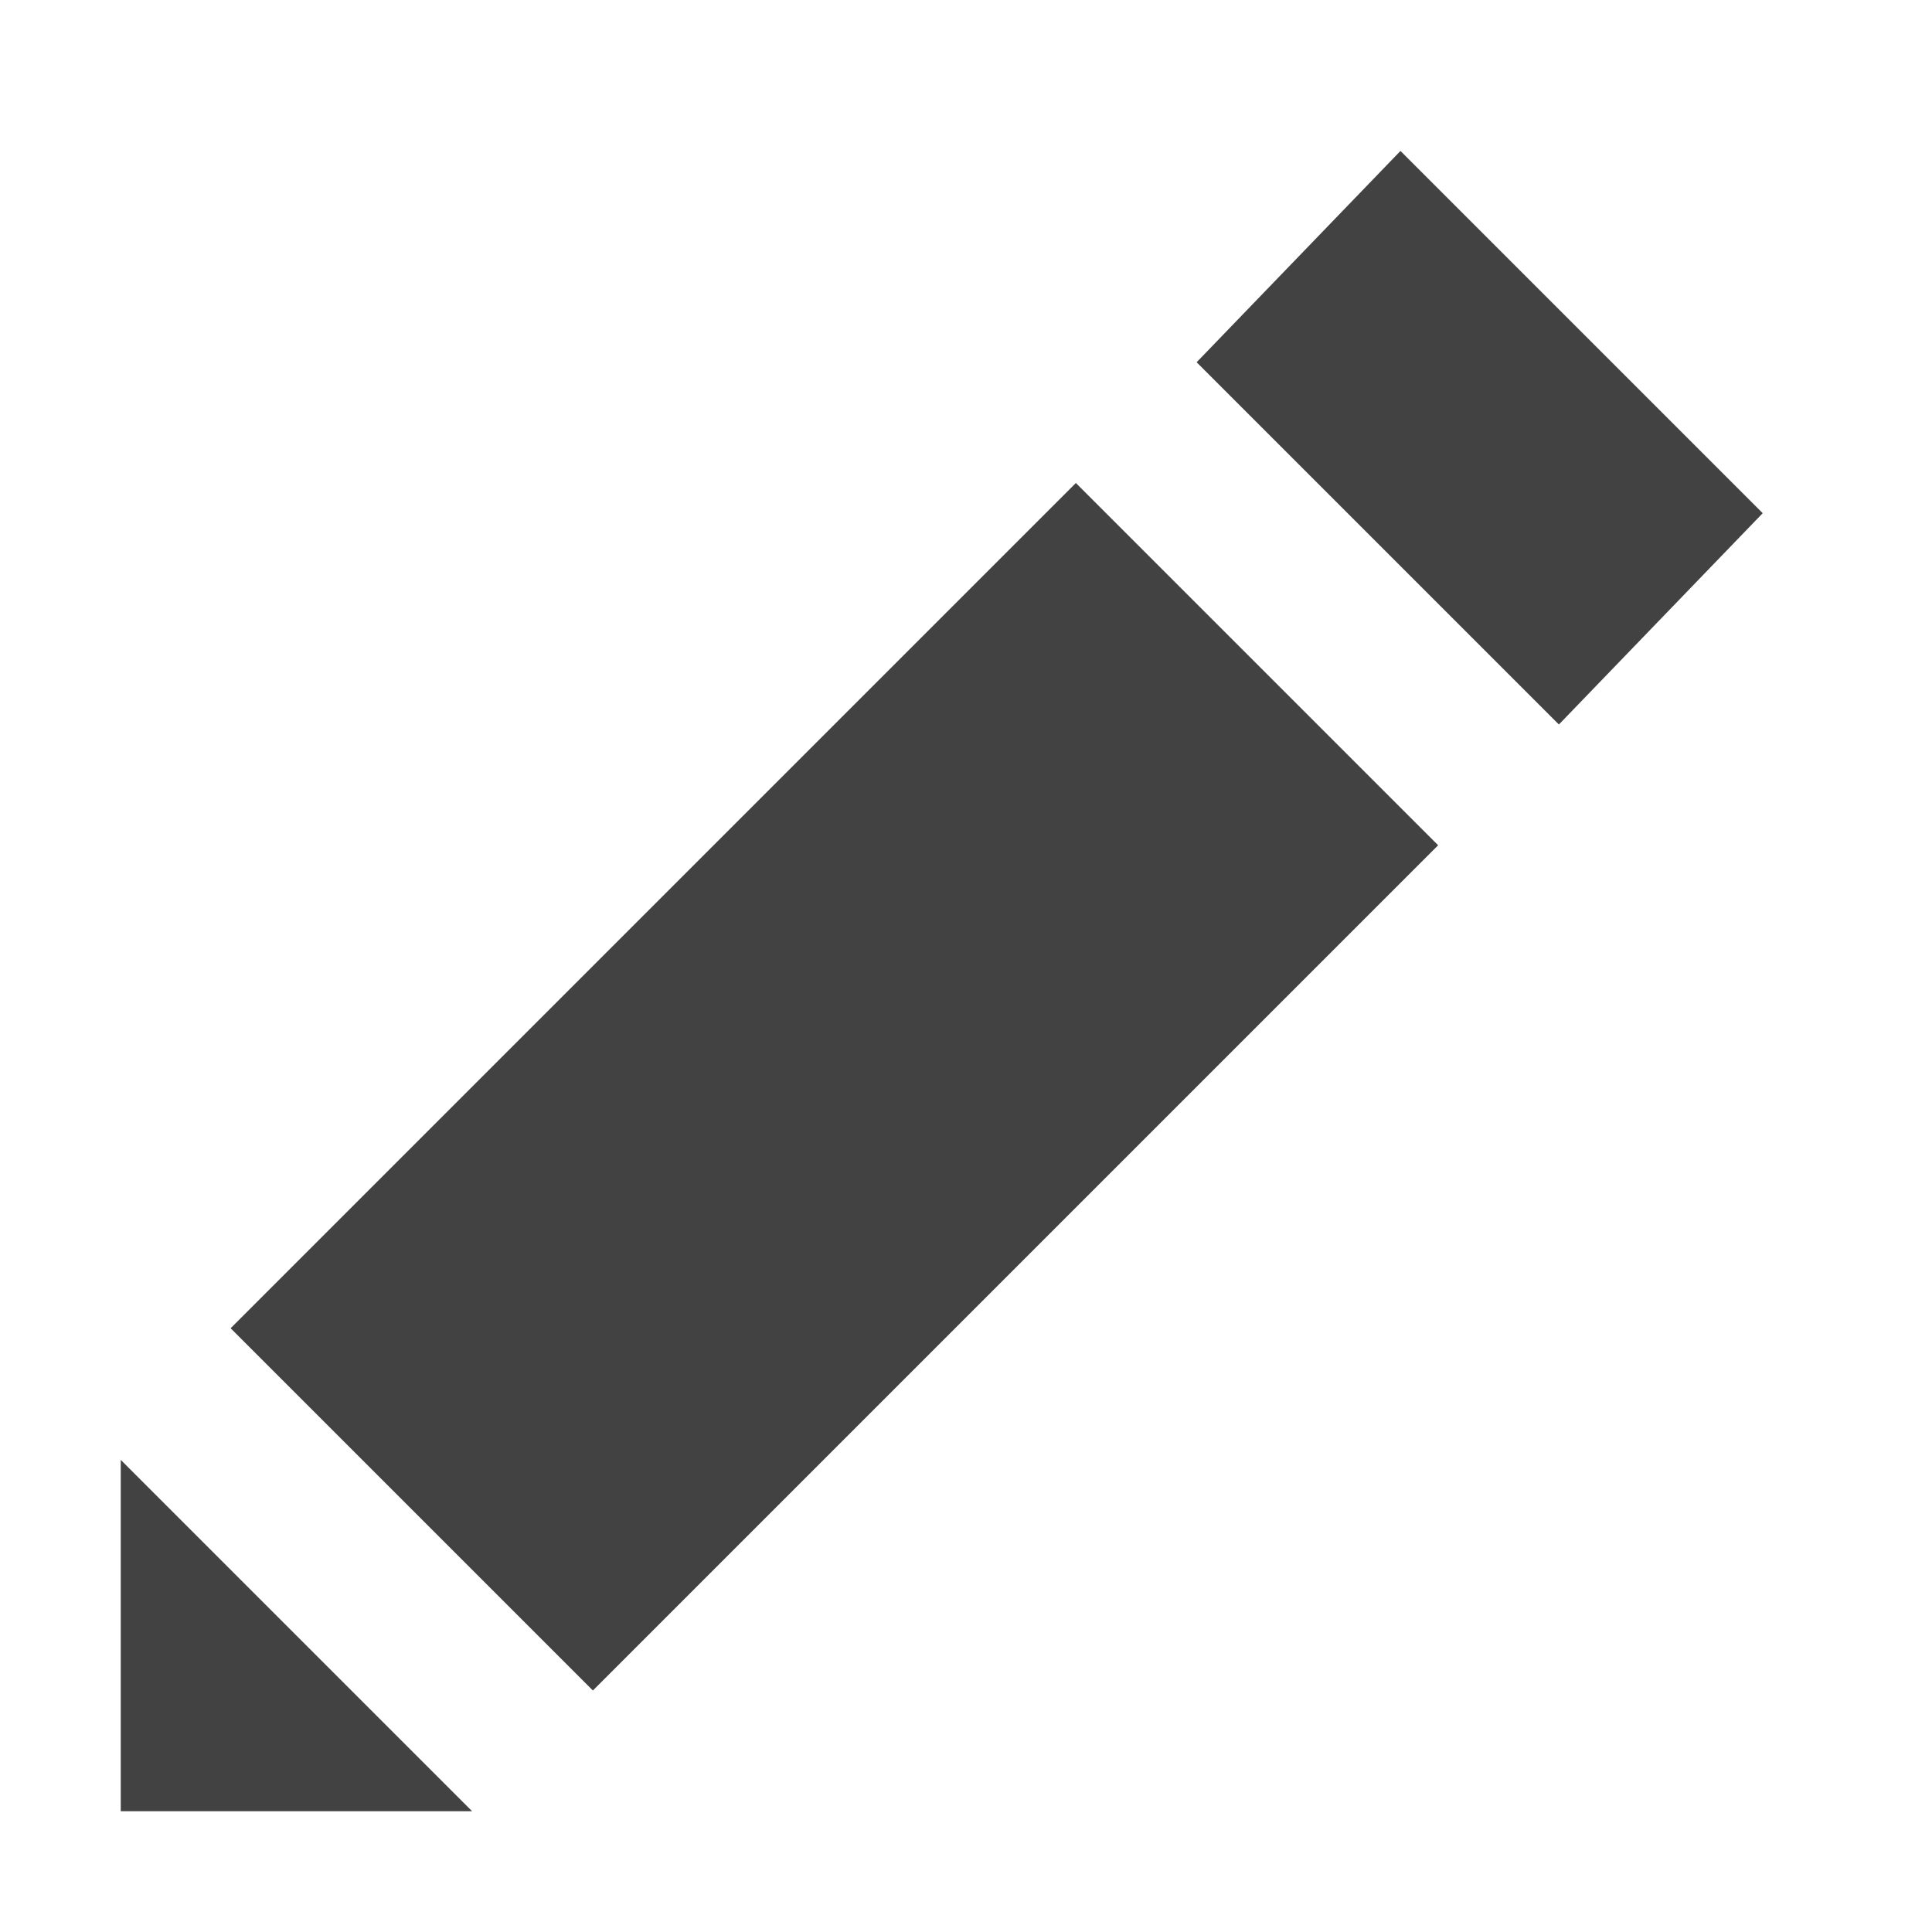
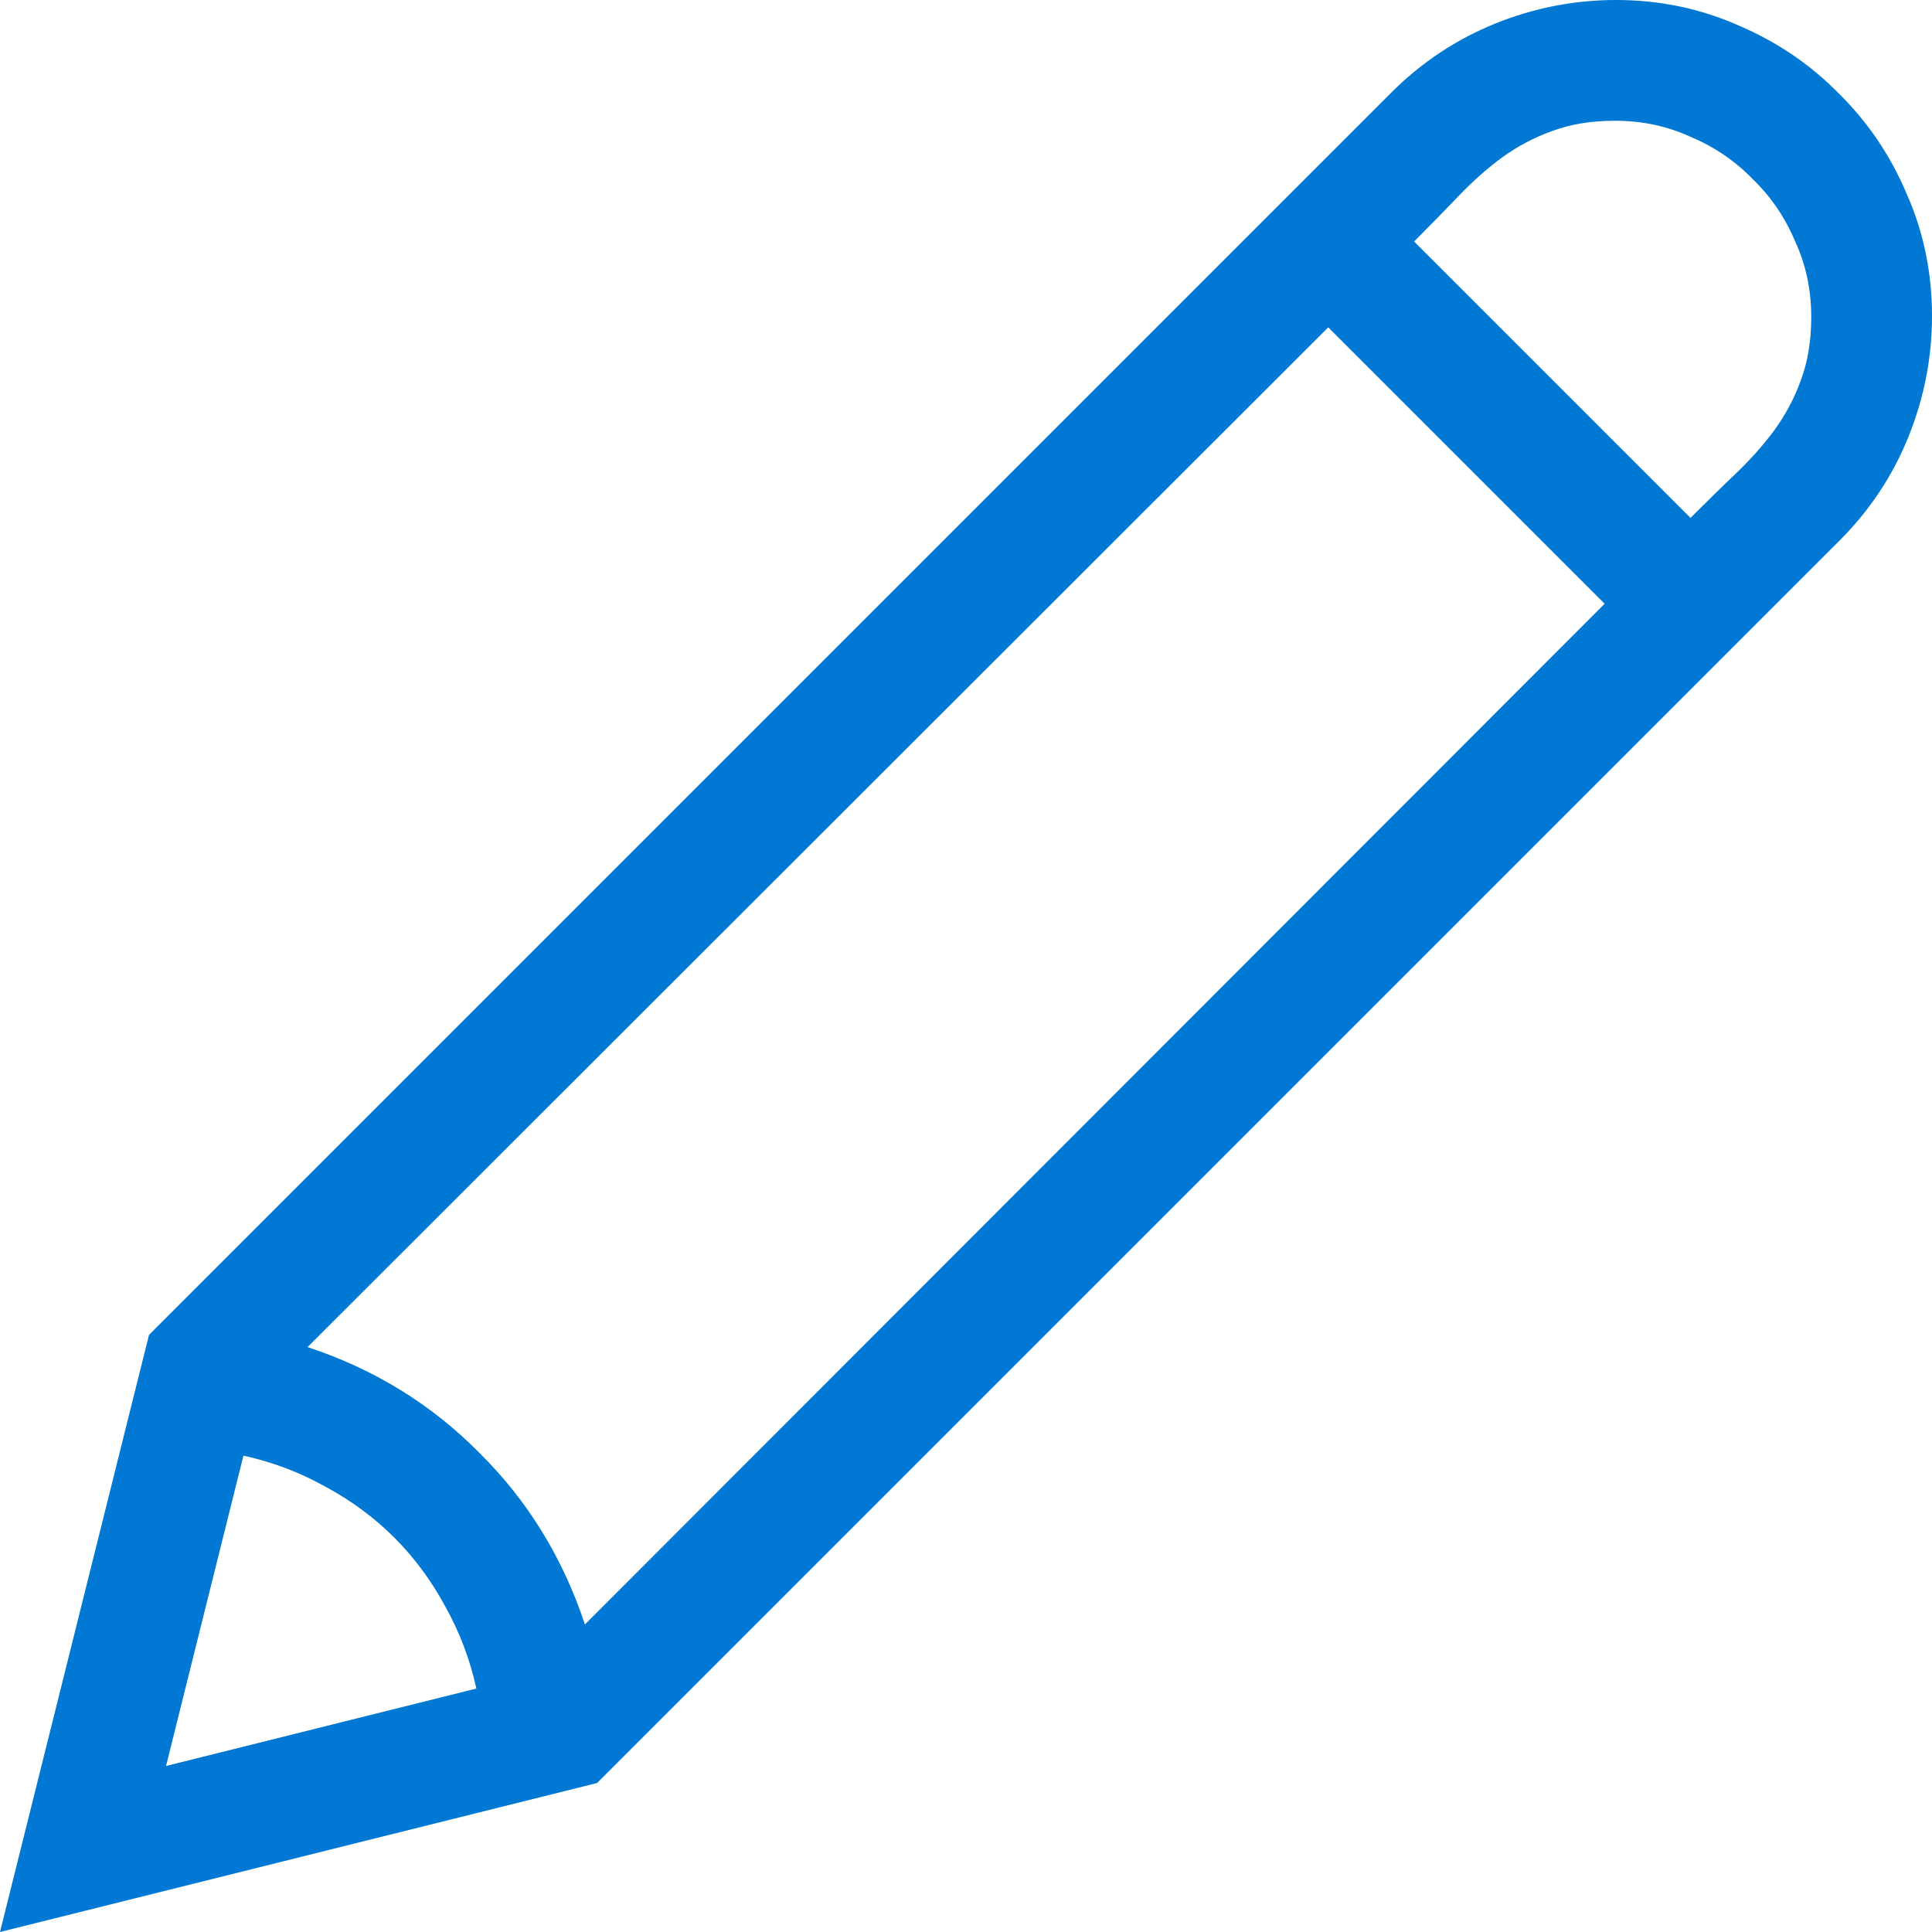
- <svg xmlns="http://www.w3.org/2000/svg" width="16" height="16">
-   <style type="text/css">.icon-canvas-transparent{opacity:0;fill:#F6F6F6;} .icon-vs-out{fill:#F6F6F6;} .icon-vs-bg{fill:#424242;}</style>
-   <path class="icon-canvas-transparent" d="M16 16h-16v-16h16v16z" id="canvas" />
-   <path class="icon-vs-out" d="M16 4.28l-11.673 11.72h-4.327v-4.406l11.477-11.594h.308l4.215 4.237v.043z" id="outline" style="display: none;" />
-   <path class="icon-vs-bg" d="M14.598 4.25l-1.688 1.75-3-3 1.688-1.75 3 3zm-5.688-.25l-7 7 3 3 7-7-3-3zm-7.91 8.09v2.91h2.91l-2.91-2.91z" id="iconBg" />
+ <svg xmlns="http://www.w3.org/2000/svg" width="16" height="16" viewBox="0 0 16 16" fill="none">
+   <path d="M16 2.617C16 2.961 15.935 3.294 15.805 3.617C15.675 3.94 15.484 4.227 15.234 4.477L4.945 14.766L0 16L1.234 11.055L11.523 0.766C11.773 0.516 12.06 0.326 12.383 0.195C12.706 0.065 13.039 0 13.383 0C13.742 0 14.081 0.07 14.398 0.211C14.716 0.346 14.992 0.534 15.227 0.773C15.466 1.008 15.654 1.284 15.789 1.602C15.93 1.919 16 2.258 16 2.617ZM2.547 11.156C3.099 11.338 3.573 11.63 3.969 12.031C4.37 12.427 4.661 12.901 4.844 13.453L13.289 5L11 2.711L2.547 11.156ZM1.375 14.625L3.945 13.984C3.893 13.745 3.807 13.518 3.688 13.305C3.573 13.091 3.432 12.901 3.266 12.734C3.099 12.568 2.909 12.427 2.695 12.312C2.482 12.193 2.255 12.107 2.016 12.055L1.375 14.625ZM14 4.289C14.13 4.159 14.255 4.036 14.375 3.922C14.495 3.807 14.602 3.688 14.695 3.562C14.789 3.432 14.862 3.294 14.914 3.148C14.971 2.997 15 2.823 15 2.625C15 2.401 14.956 2.193 14.867 2C14.784 1.802 14.667 1.63 14.516 1.484C14.37 1.333 14.198 1.216 14 1.133C13.807 1.044 13.599 1 13.375 1C13.177 1 13.003 1.029 12.852 1.086C12.706 1.138 12.568 1.211 12.438 1.305C12.312 1.398 12.193 1.505 12.078 1.625C11.963 1.745 11.841 1.87 11.711 2L14 4.289Z" fill="#0078D4" />
</svg>
